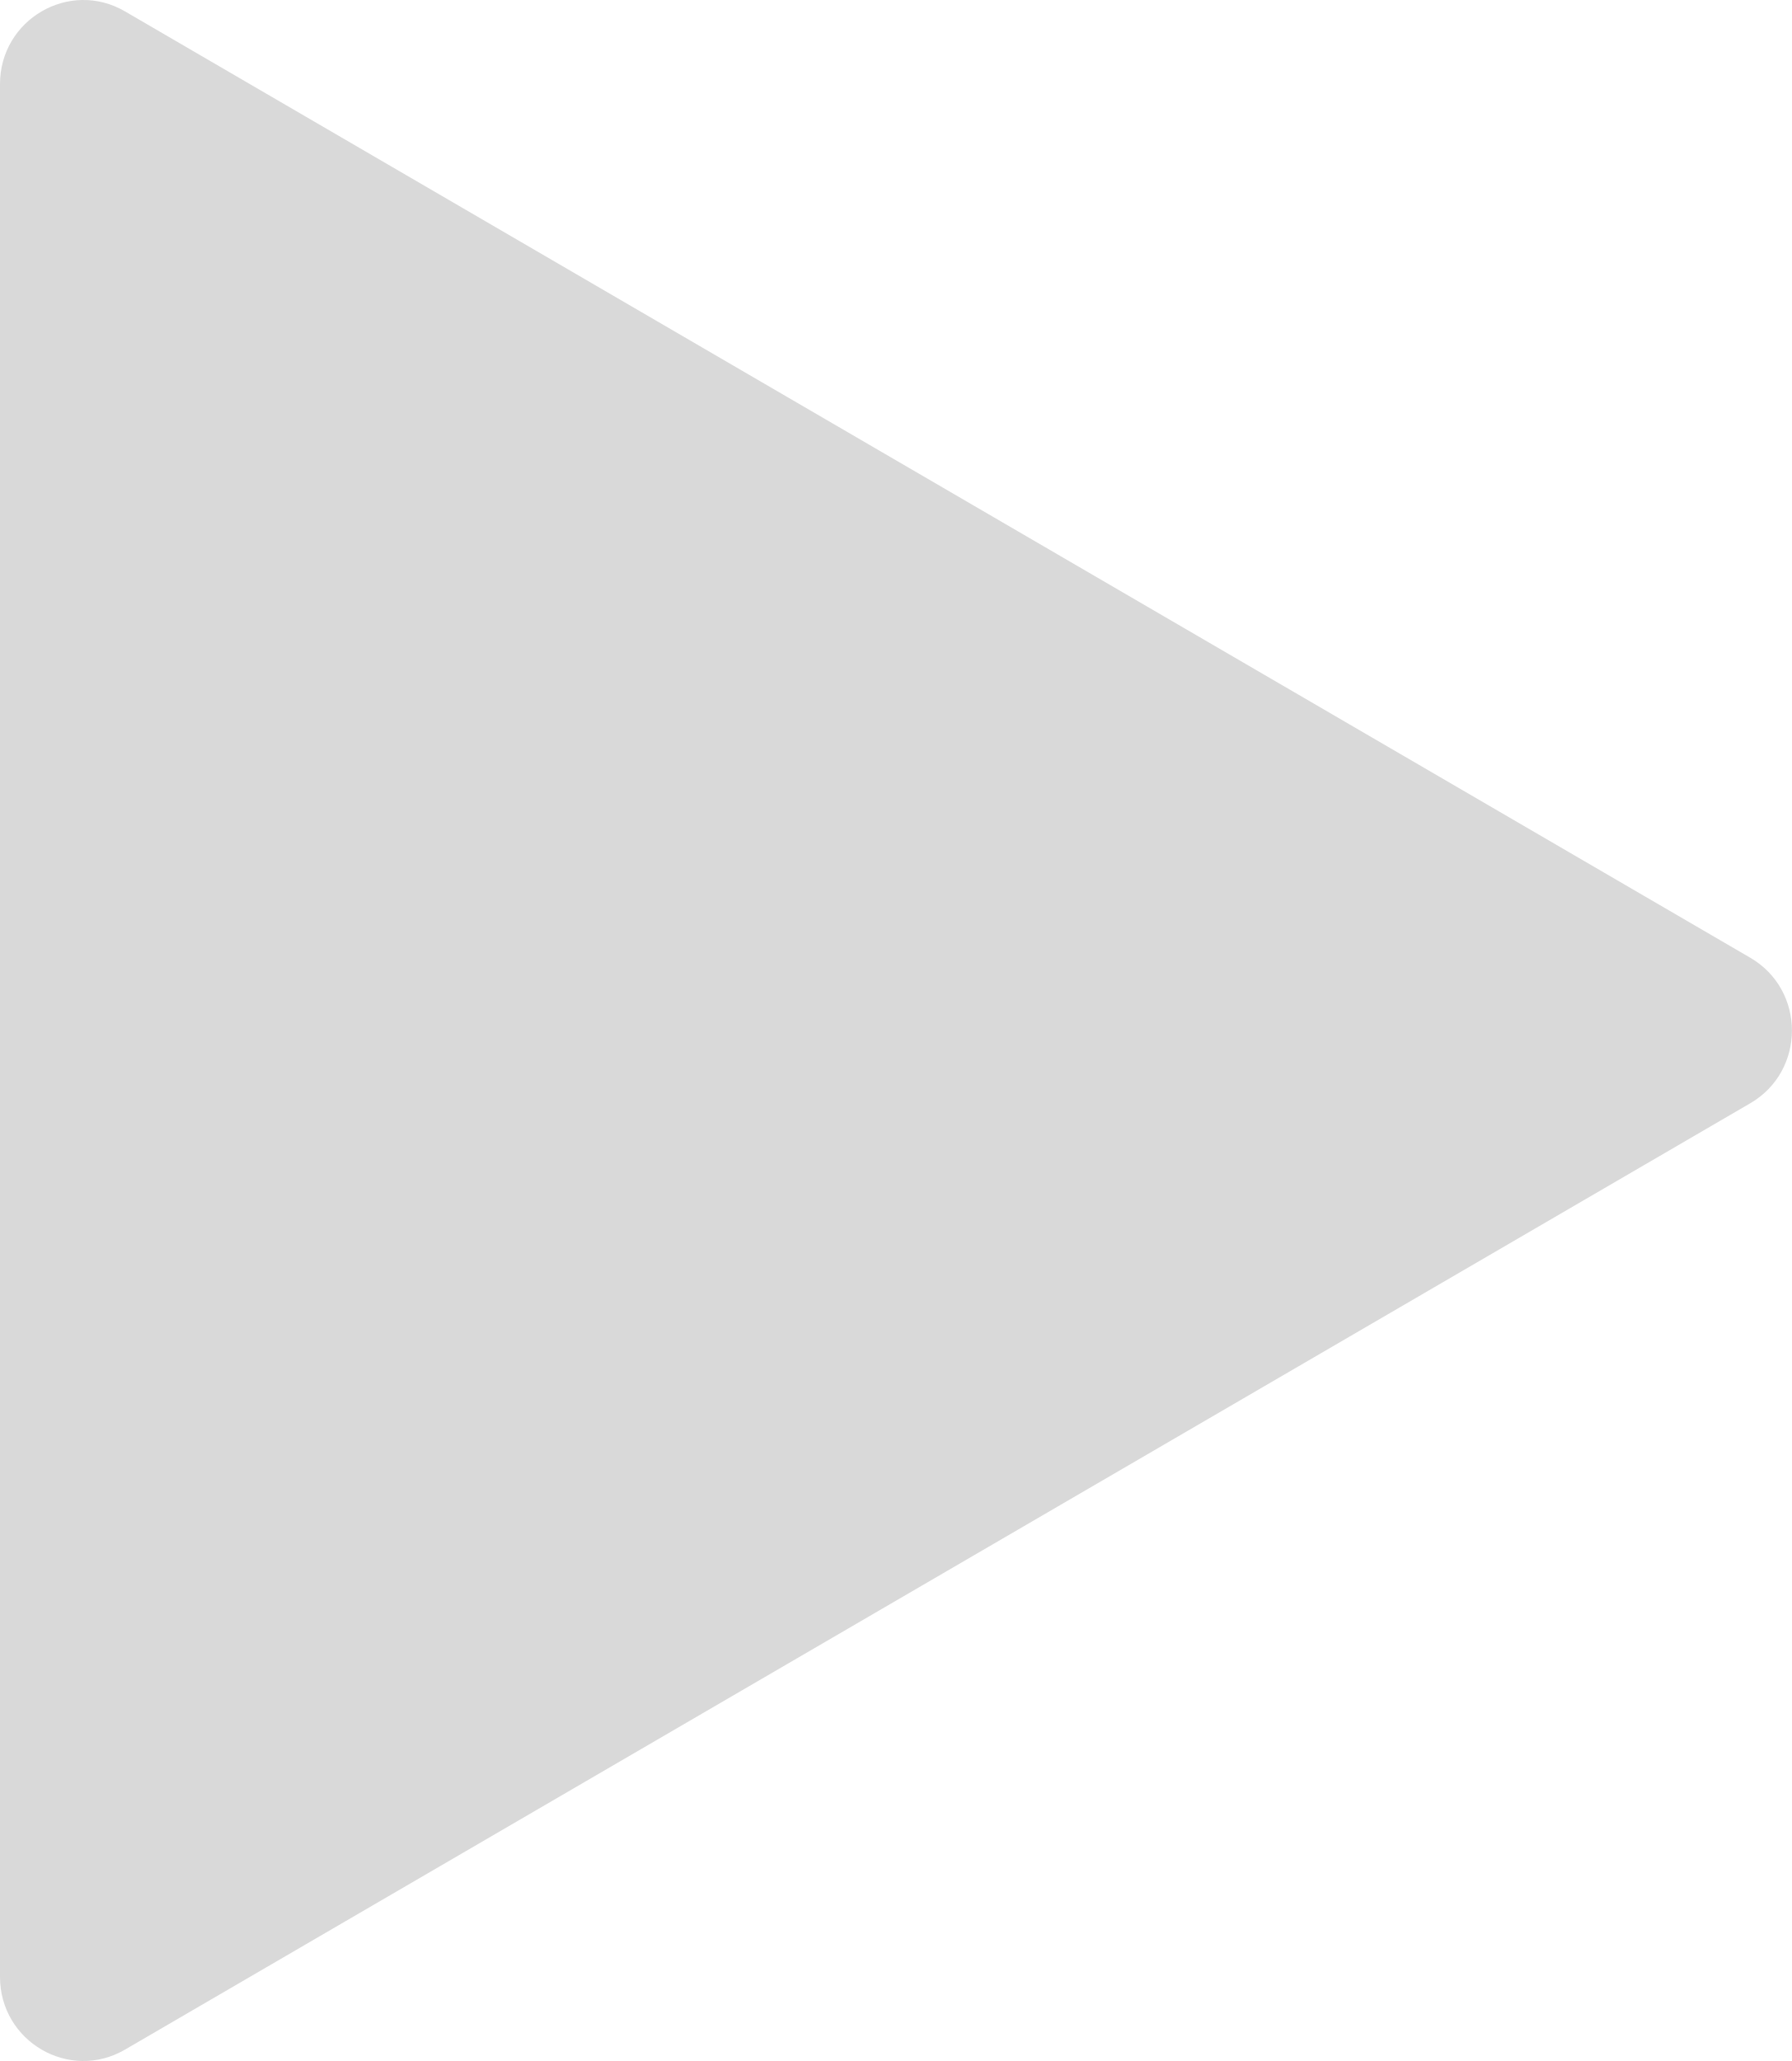
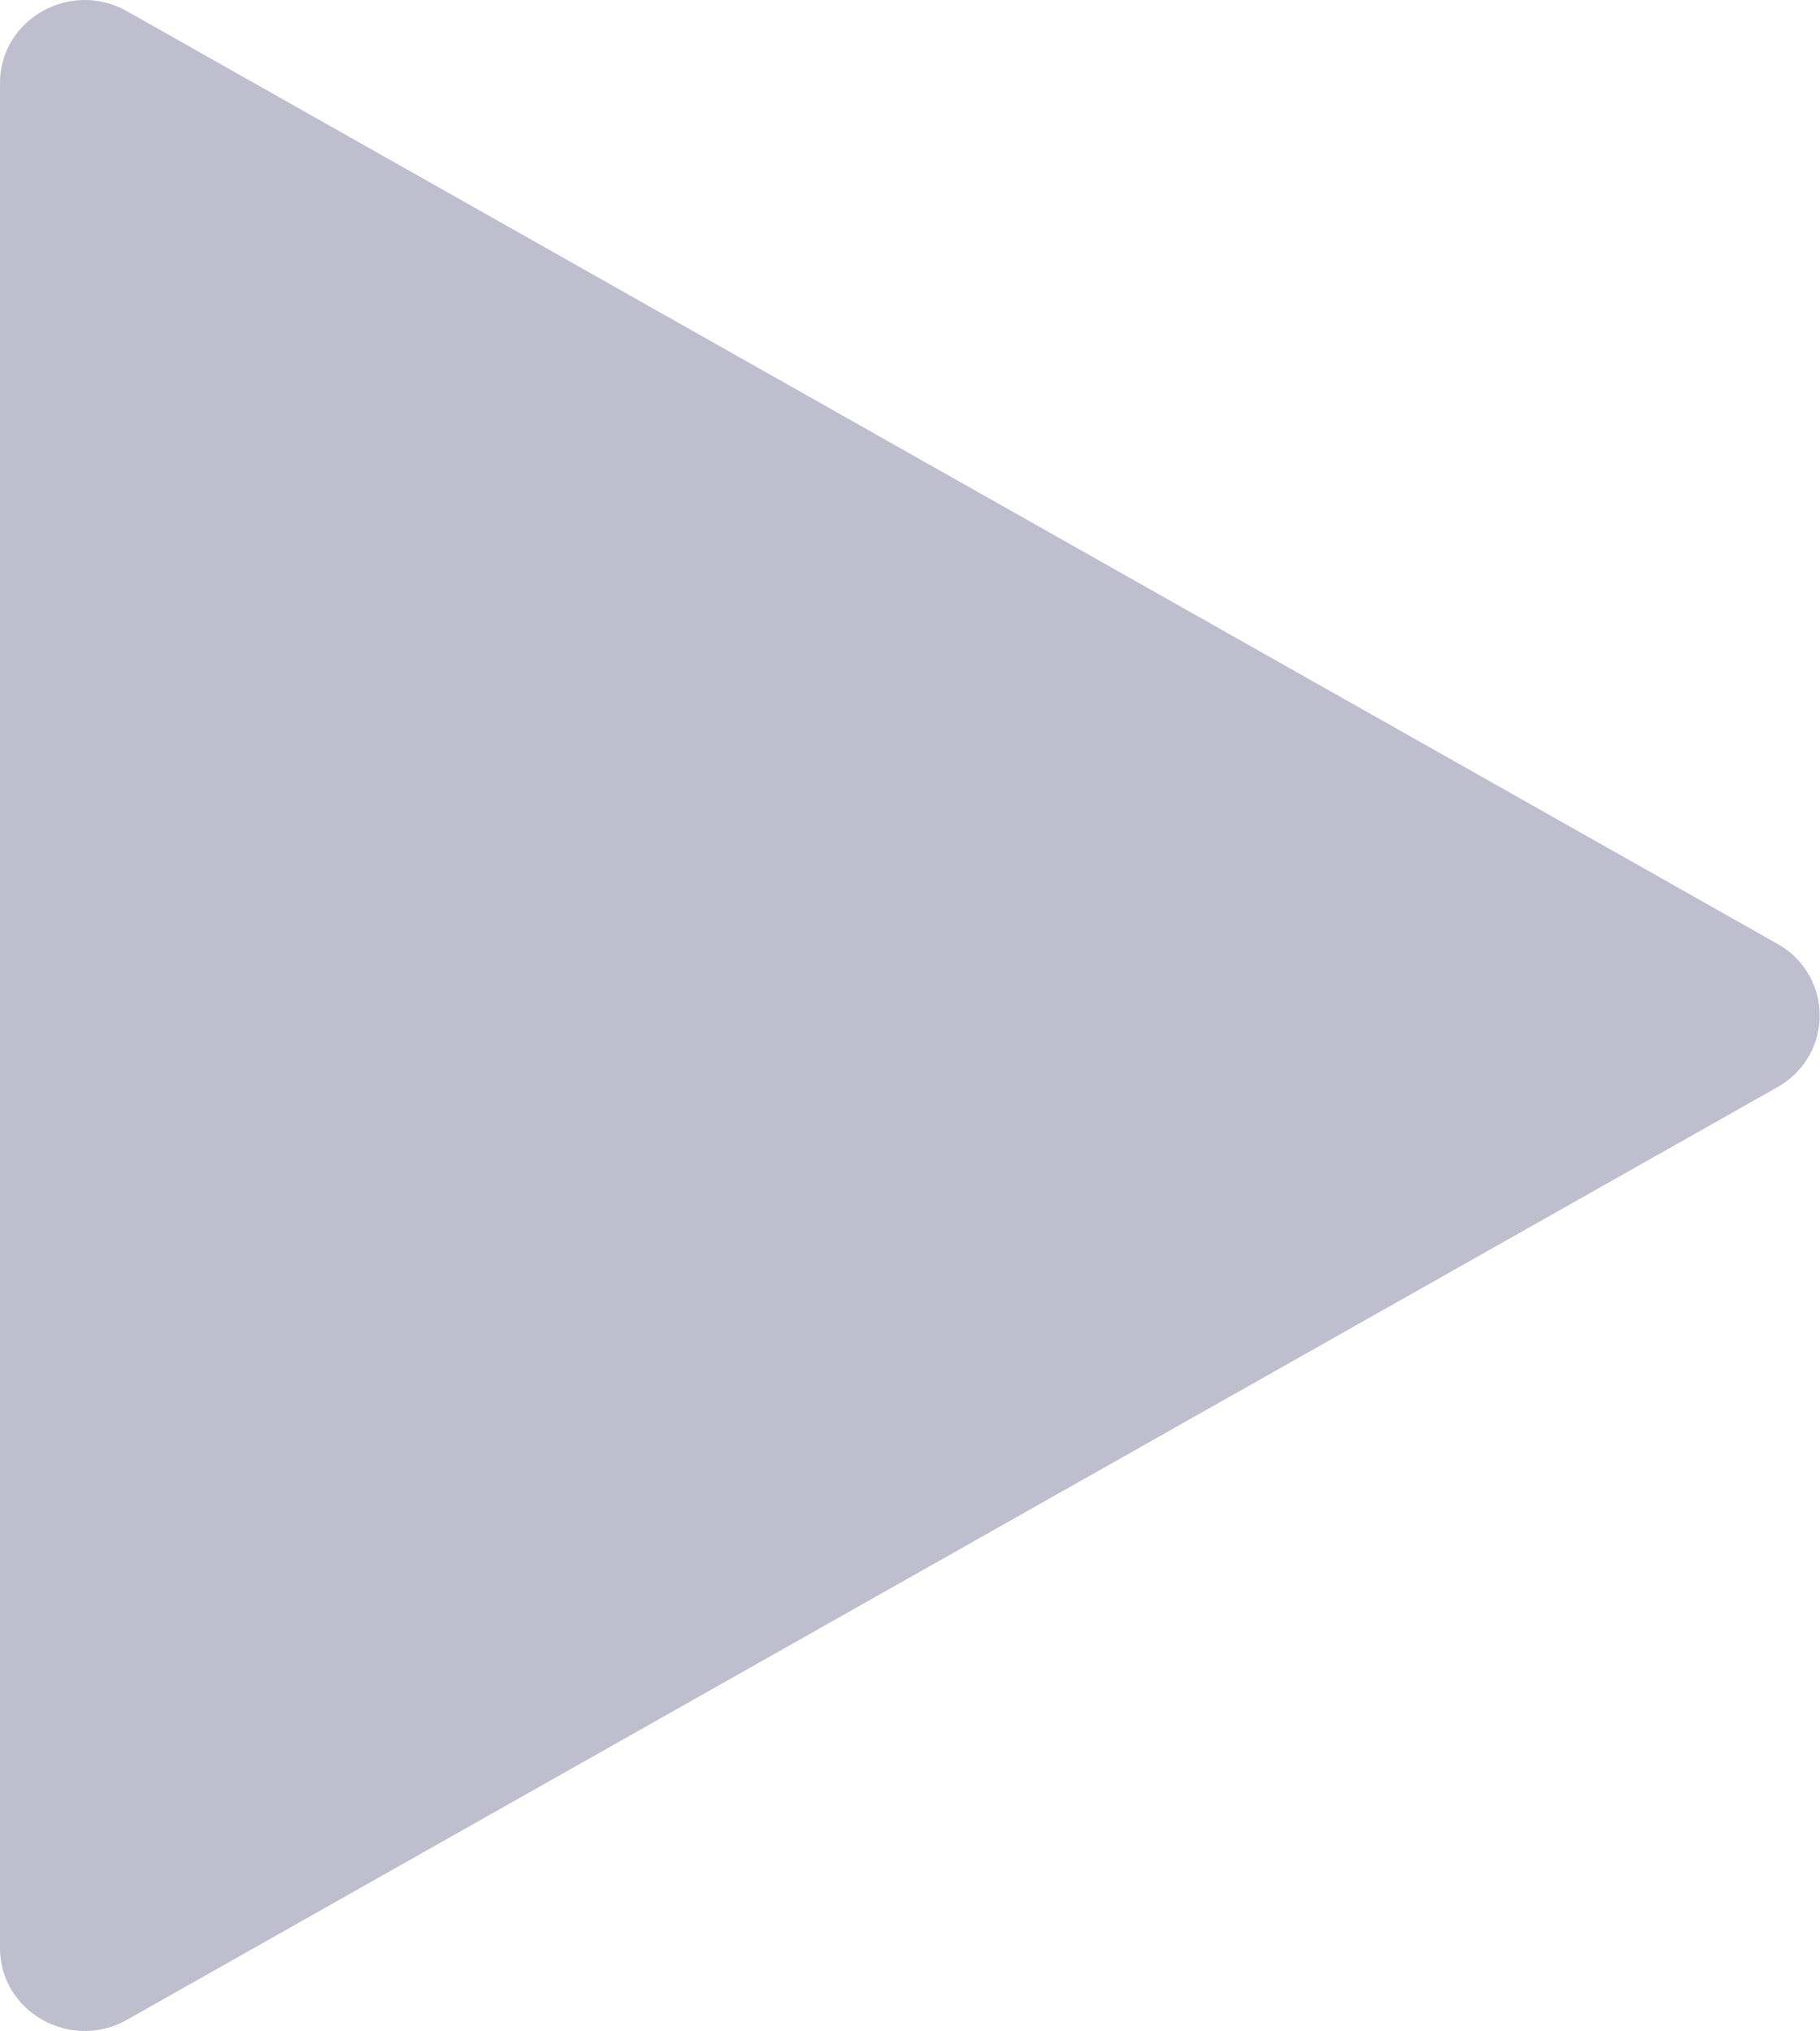
- <svg xmlns="http://www.w3.org/2000/svg" width="20" height="23" viewBox="0 0 20 23" fill="none">
-   <path d="M19.535 10.688C20.155 11.049 20.155 11.951 19.535 12.312L1.395 22.873C0.775 23.234 -5.66244e-07 22.783 -5.66244e-07 22.061L-5.66244e-07 0.939C-5.66244e-07 0.217 0.775 -0.234 1.395 0.127L19.535 10.688Z" fill="#D9D9D9" />
+ <svg xmlns="http://www.w3.org/2000/svg" width="43" height="48" viewBox="0 0 43 48" fill="none">
+   <path d="M42 22.305C43.333 23.058 43.333 24.942 42 25.695L3 47.735C1.667 48.488 0 47.546 0 46.039L0 1.961C0 0.454 1.667 -0.488 3 0.265L42 22.305Z" fill="#BEBECE" />
</svg>
